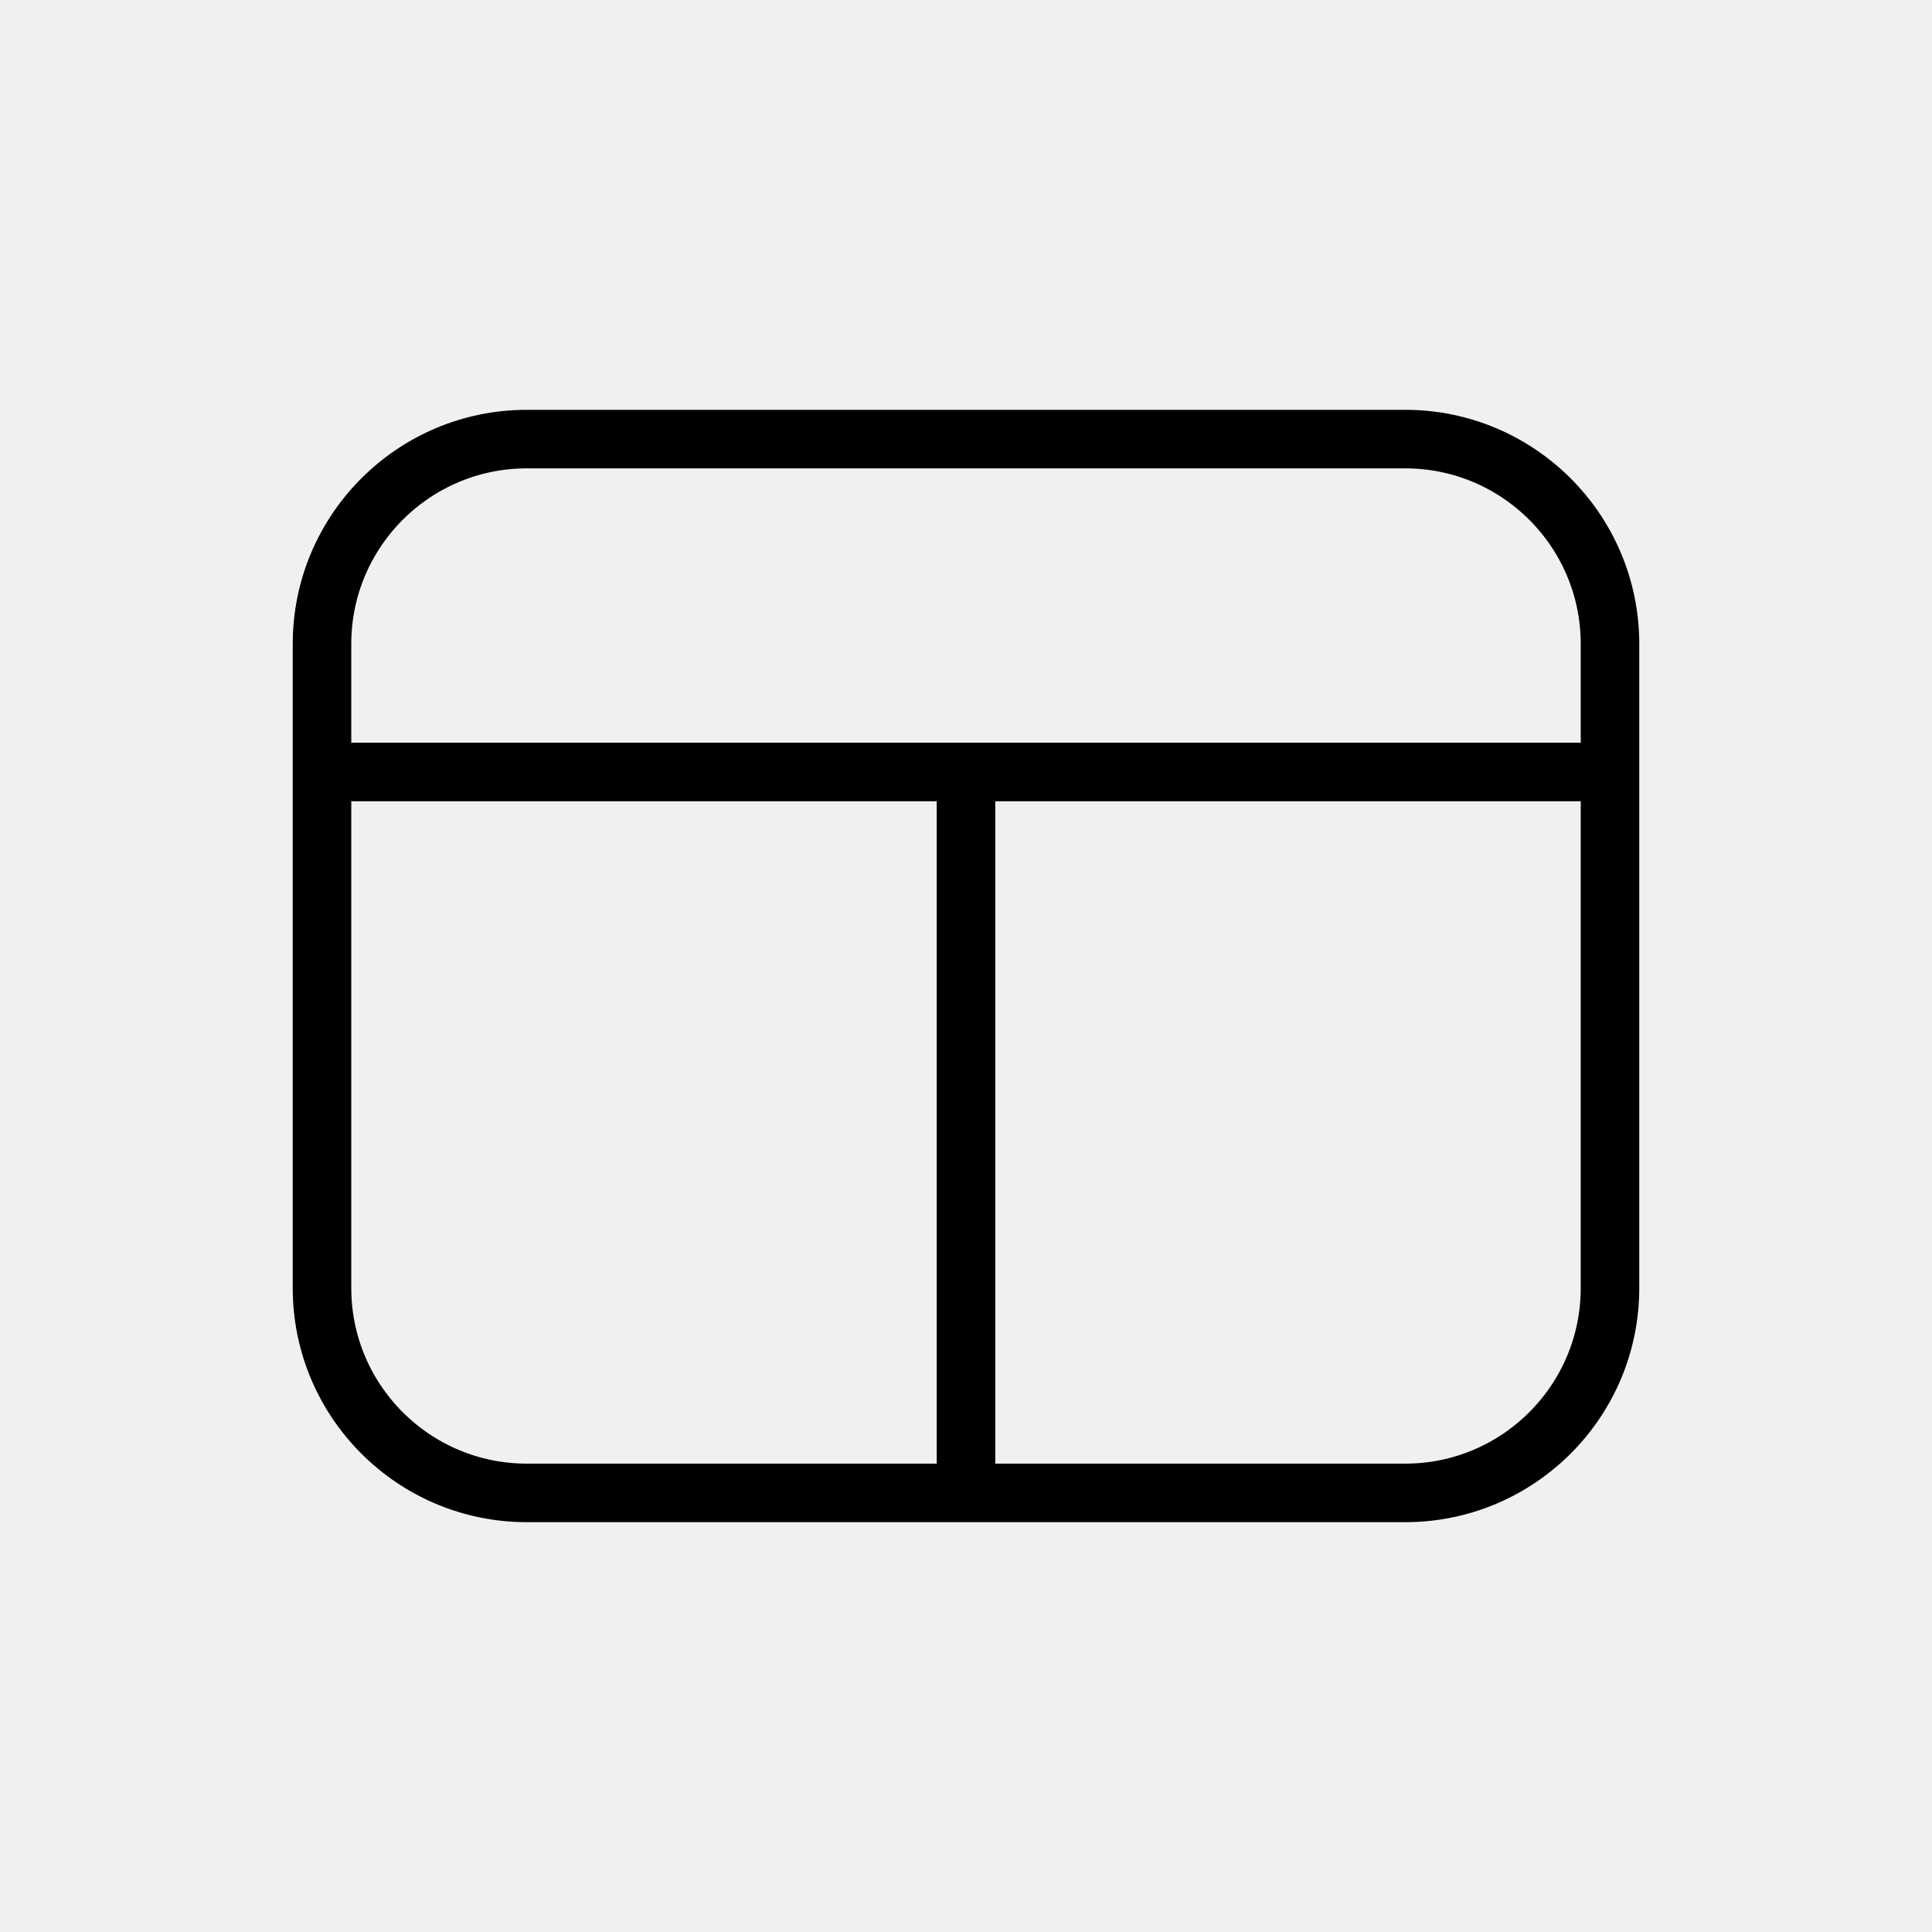
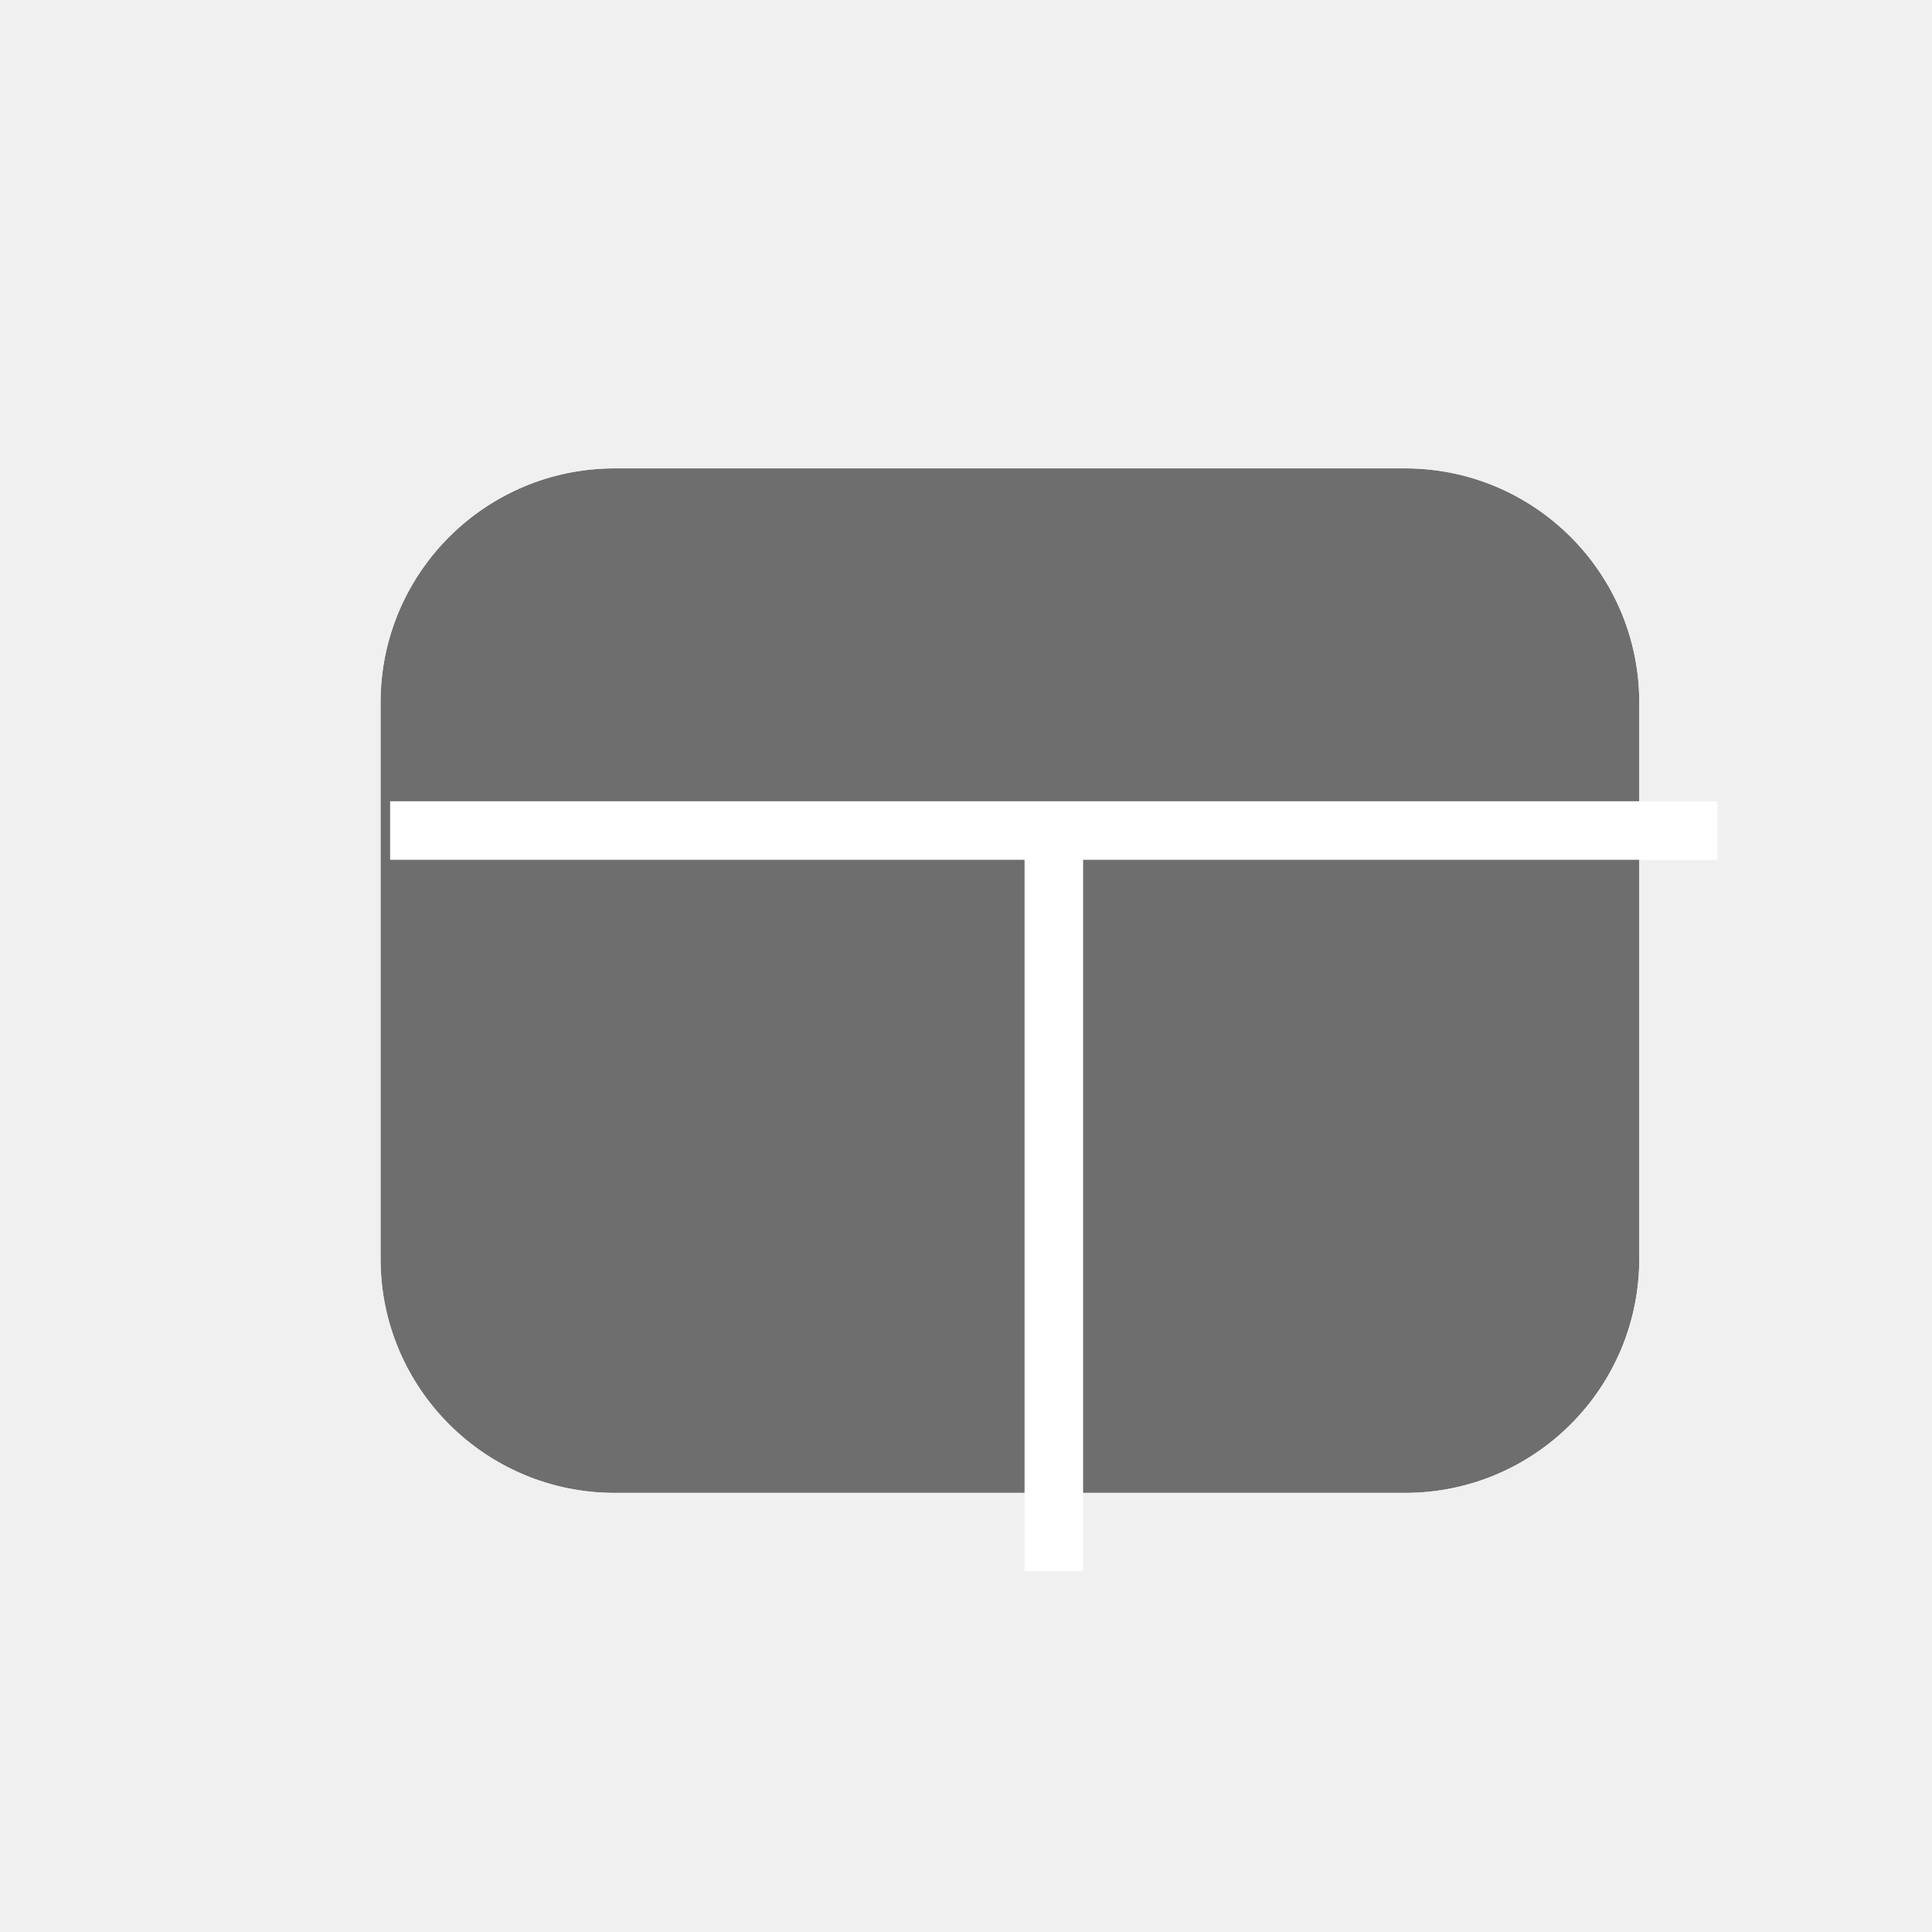
<svg xmlns="http://www.w3.org/2000/svg" xmlns:xlink="http://www.w3.org/1999/xlink" width="66px" height="66px" viewBox="0 0 66 66" version="1.1">
  <defs>
-     <rect id="path-1" x="0" y="0" width="46" height="38" rx="8" />
+     <rect id="path-1" x="0" y="0" width="43" height="35" rx="8" />
    <mask id="mask-2" maskContentUnits="userSpaceOnUse" maskUnits="objectBoundingBox" x="0" y="0" width="46" height="38" fill="white">
      <use xlink:href="#path-1" />
    </mask>
  </defs>
  <g id="Symbols" stroke="none" stroke-width="1" fill="none" fill-rule="evenodd">
    <g id="button-split-screen" transform="translate(1, 1)" stroke="#000000">
      <g>
-         <g id="split-screen-icon" transform="translate(9, 13)">
-           <use id="Rectangle" mask="url(#mask-2)" stroke-width="4" xlink:href="#path-1" />
-           <path d="M1.327,12.372 L44.673,12.372" id="Line" stroke-width="2" stroke-linecap="square" />
-           <path d="M23,13.256 L23,36.674" id="Line" stroke-width="2" stroke-linecap="square" />
+         <g id="split-screen-icon" transform="translate(12, 15)">
+           <use id="Rectangle" mask="url(#mask-2)" stroke-width="0" xlink:href="#path-1" fill="#000000" fill-opacity="0.54" />
+           <path d="M1.327,12.372 L44.673,12.372" id="Line" stroke-width="2" stroke="#FFFFFF" stroke-linecap="square" />
+           <path d="M23,13.256 L23,36.674" id="Line" stroke-width="2" stroke="#FFFFFF" stroke-linecap="square" />
        </g>
      </g>
    </g>
  </g>
</svg>
